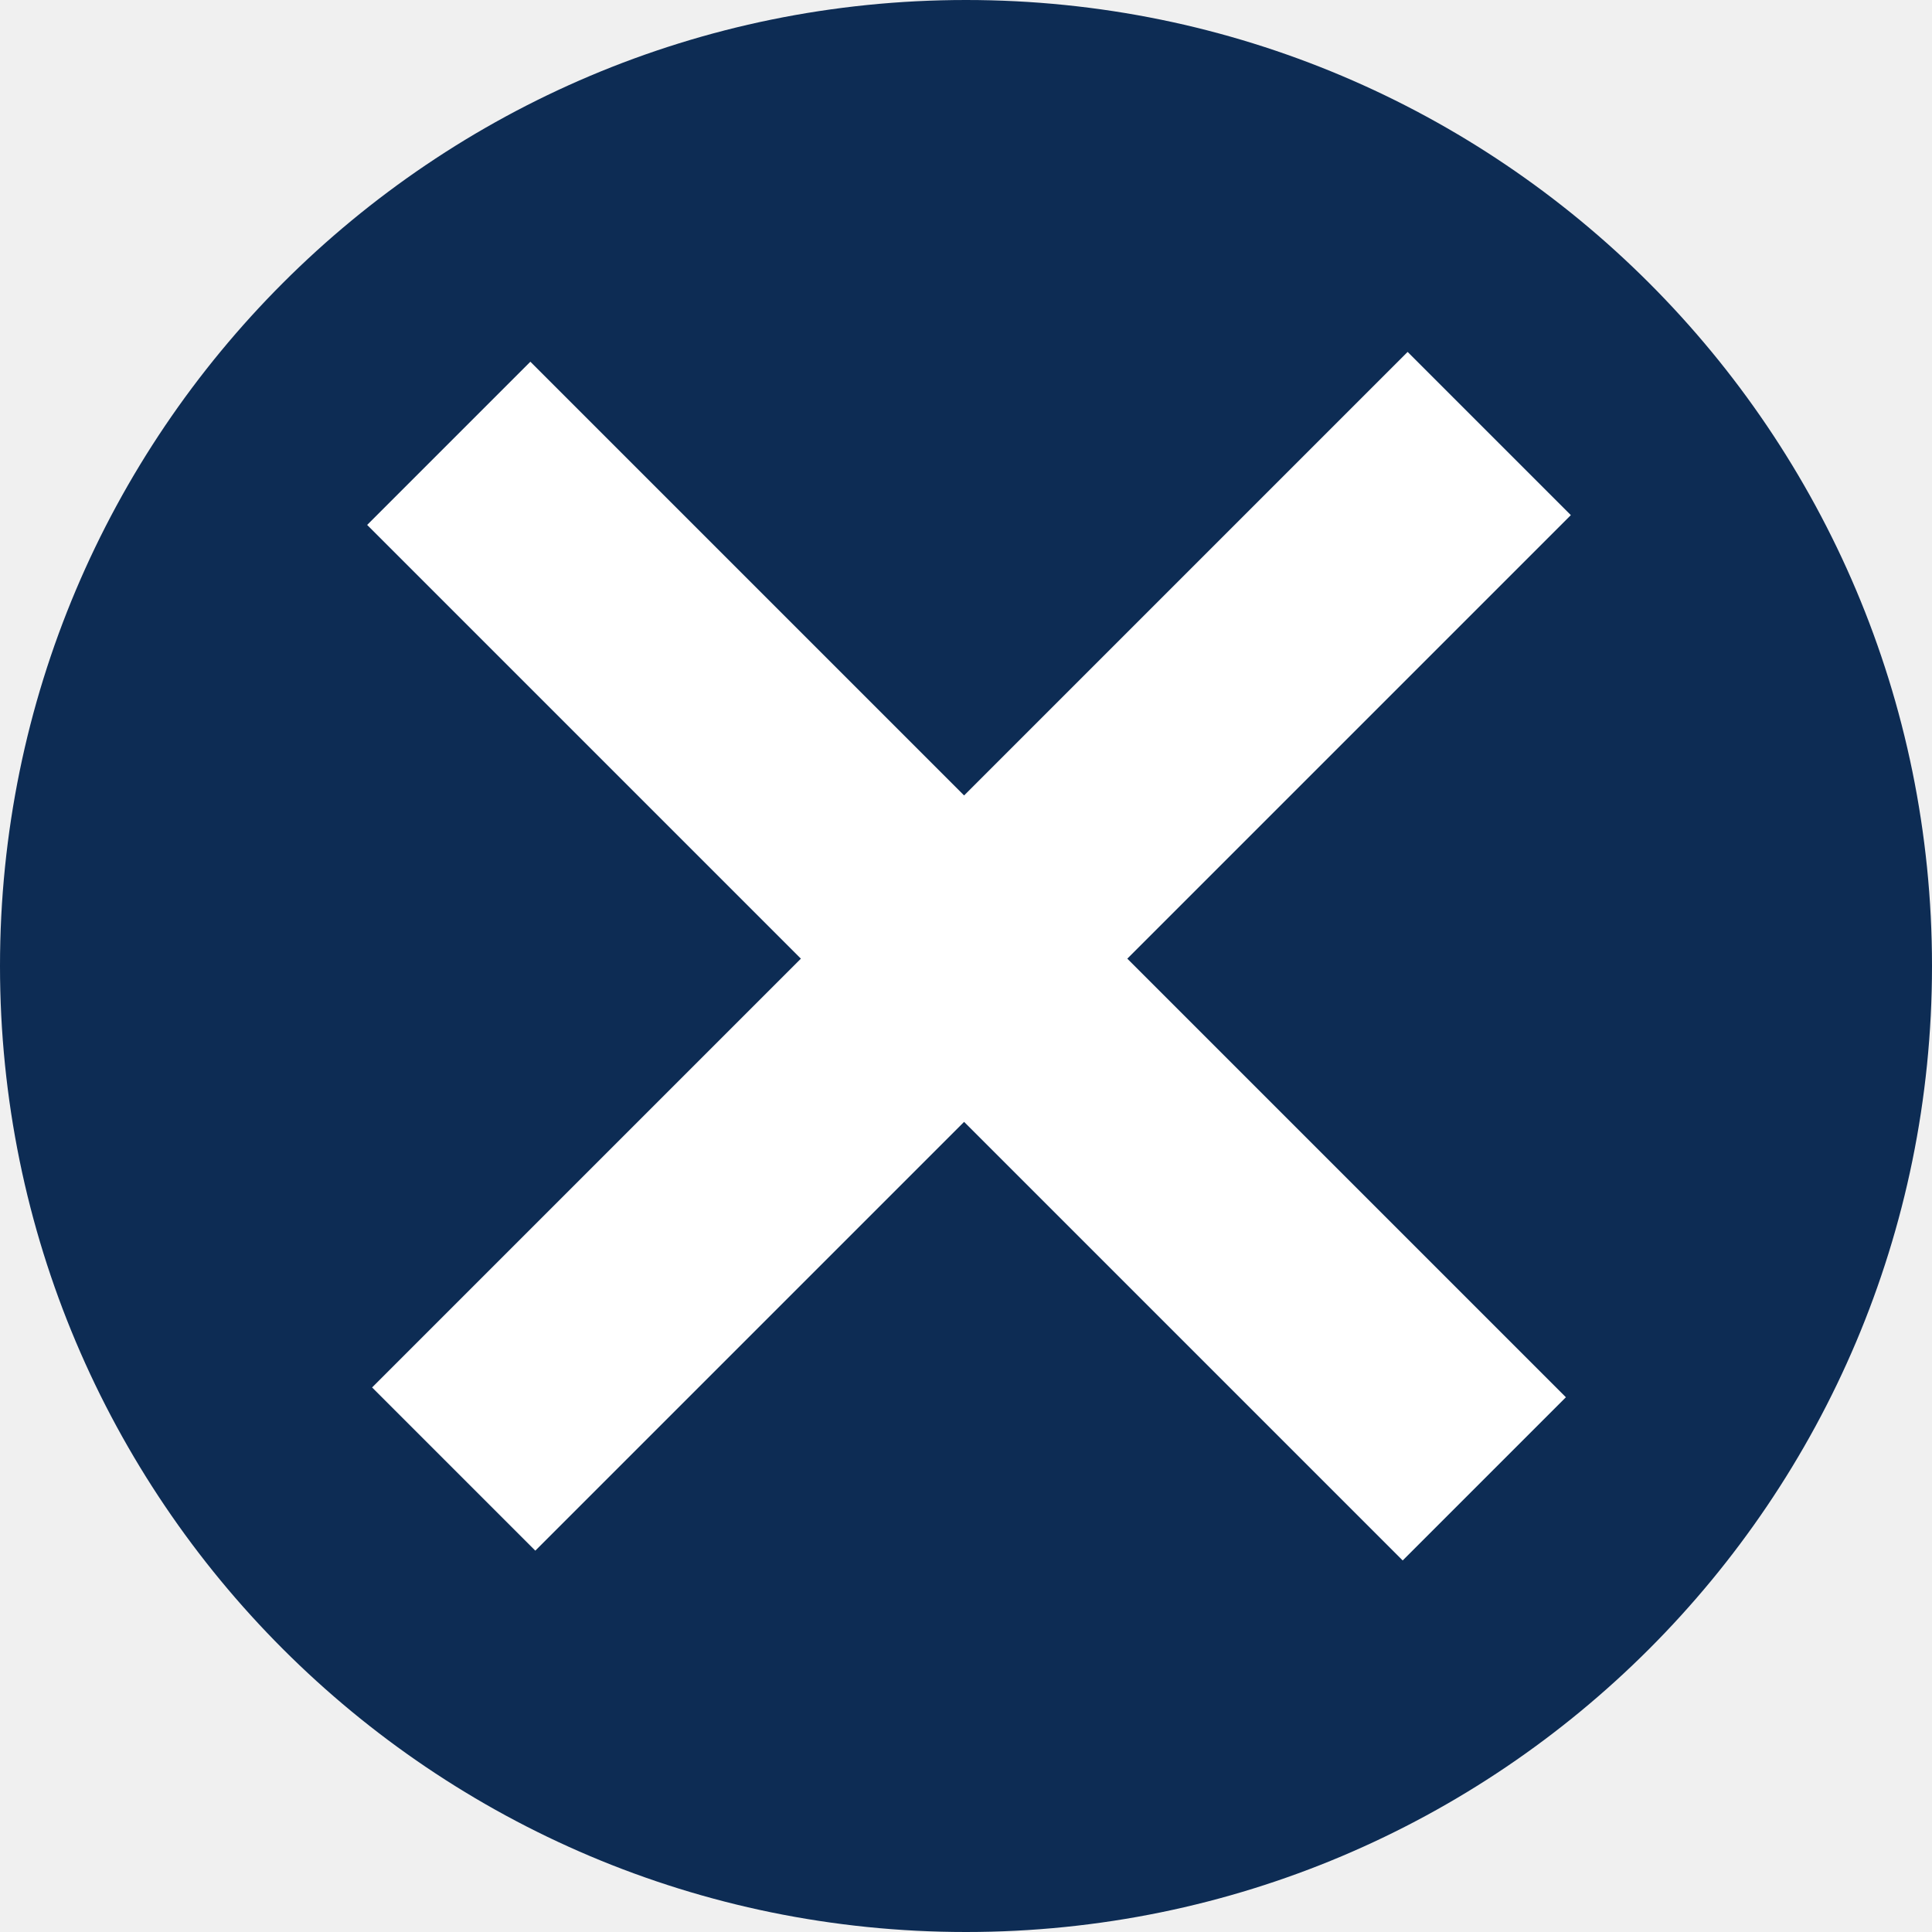
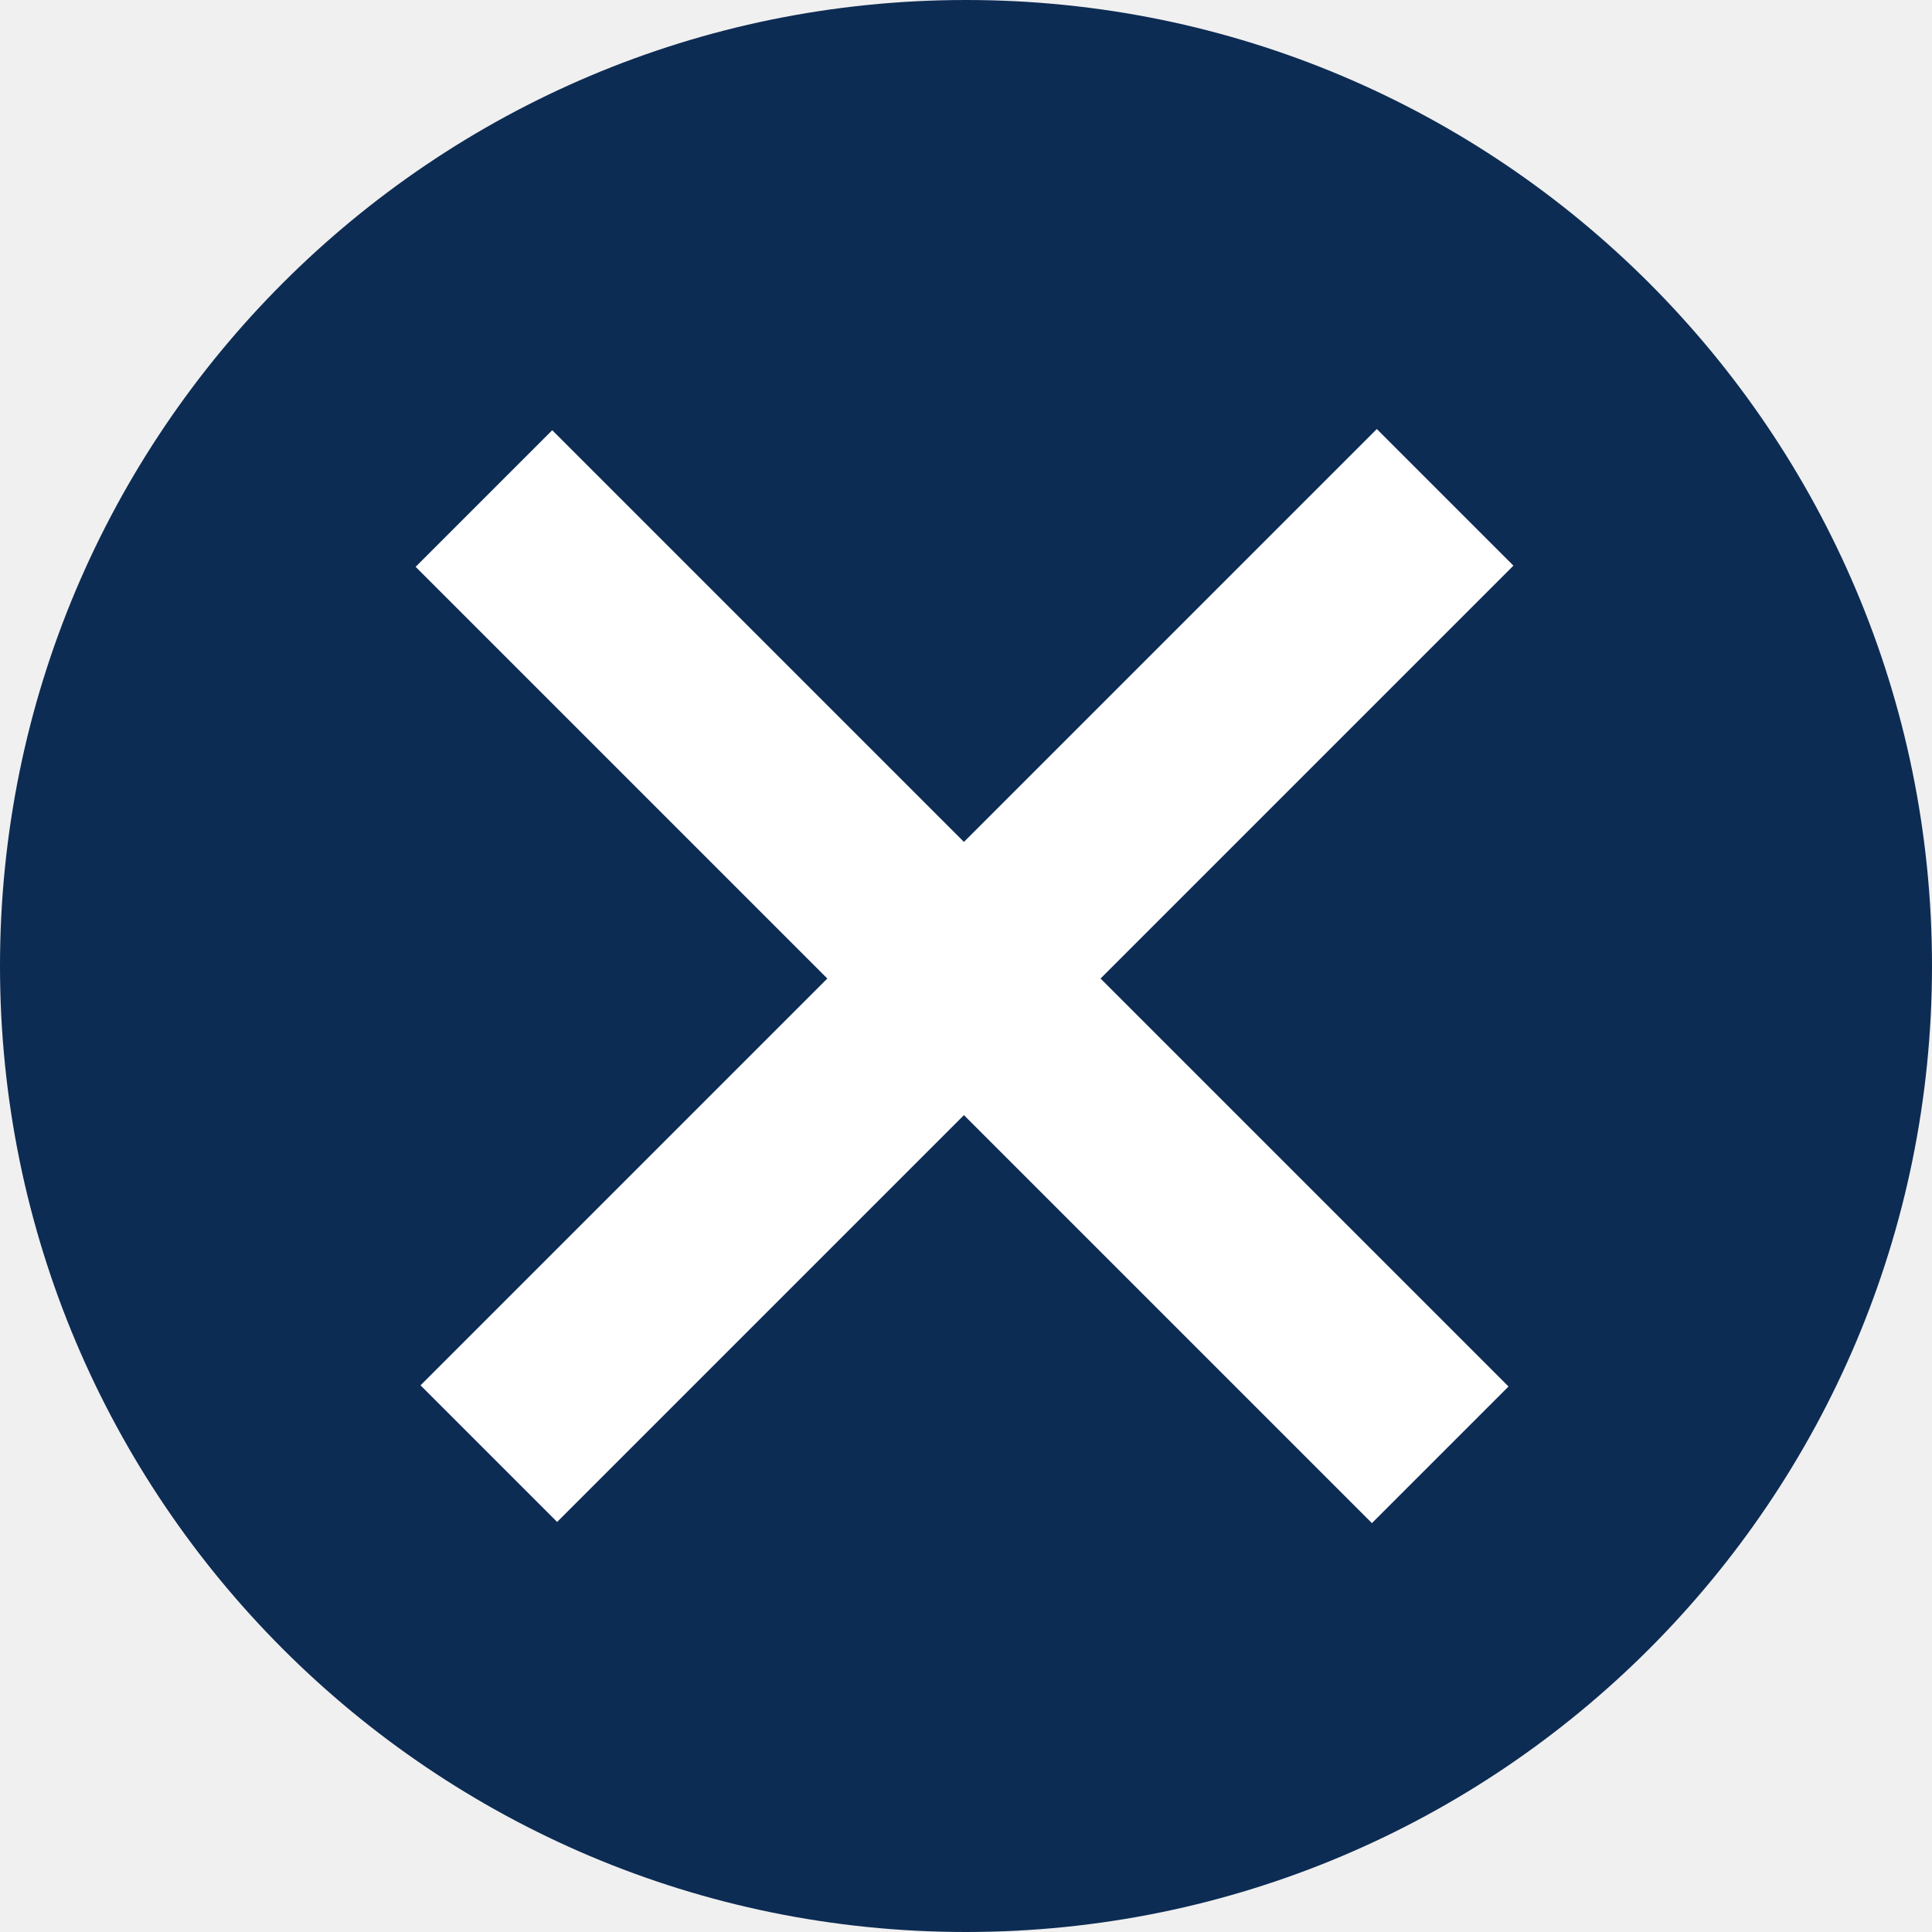
<svg xmlns="http://www.w3.org/2000/svg" width="30" height="30">
  <g>
    <circle id="svg_1" r="15" cy="15" cx="15" stroke-width="0" stroke="#000000" fill="#0d2c54" />
-     <rect transform="rotate(45 15.00843,14.924) " id="svg_8" height="2.584" width="21.74" y="13.632" x="4.138" stroke-linecap="null" stroke-linejoin="null" stroke-dasharray="null" stroke-width="null" stroke="#ffffff" fill="#ffffff" />
-     <rect id="svg_9" transform="rotate(-45 15.08446,14.77196) " height="2.584" width="21.74" y="13.48" x="4.215" stroke-linecap="null" stroke-linejoin="null" stroke-dasharray="null" stroke-width="null" stroke="#ffffff" fill="#ffffff" />
+     <rect fill="#ffffff" stroke="#ffffff" stroke-width="null" stroke-dasharray="null" stroke-linejoin="null" stroke-linecap="null" x="4.939" y="14.166" width="20" height="2" id="svg_8" transform="rotate(45 14.9394,15.16571) " />
+     <rect fill="#ffffff" stroke="#ffffff" stroke-width="null" stroke-dasharray="null" stroke-linejoin="null" stroke-linecap="null" x="5.015" y="14.147" width="20" height="2" transform="rotate(-45 15.01543,15.14715) " id="svg_9" />
  </g>
</svg>
